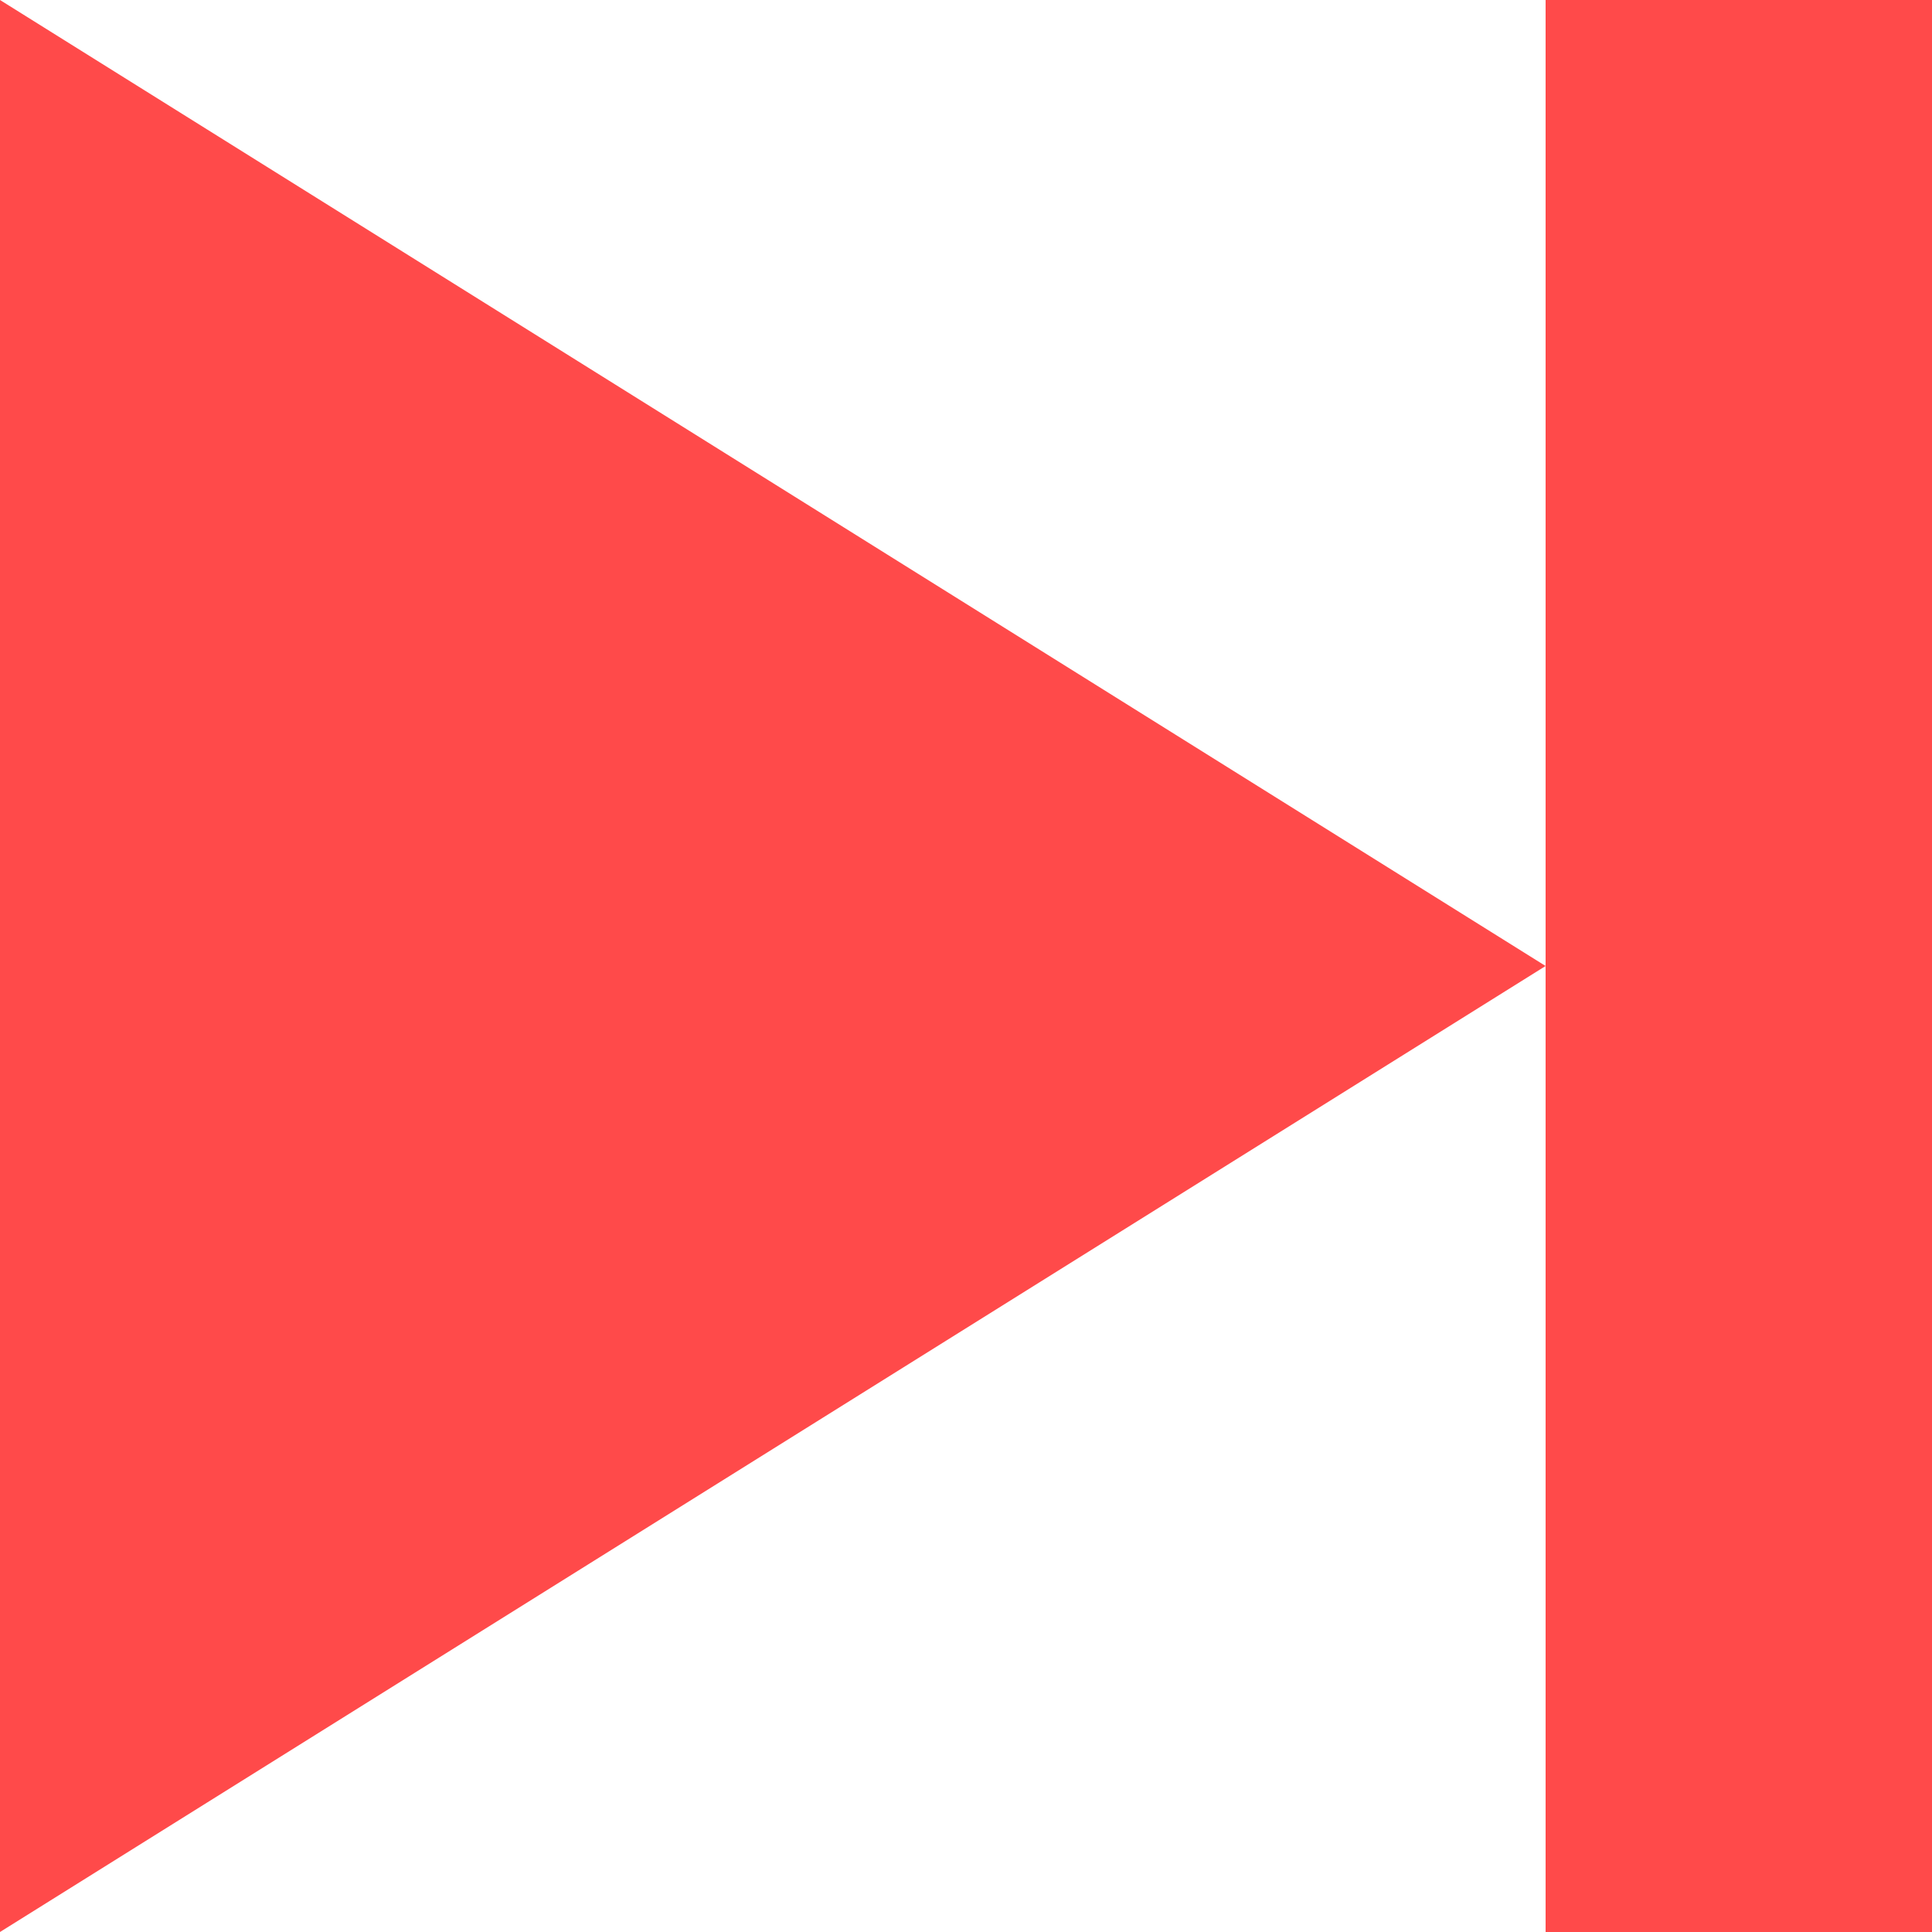
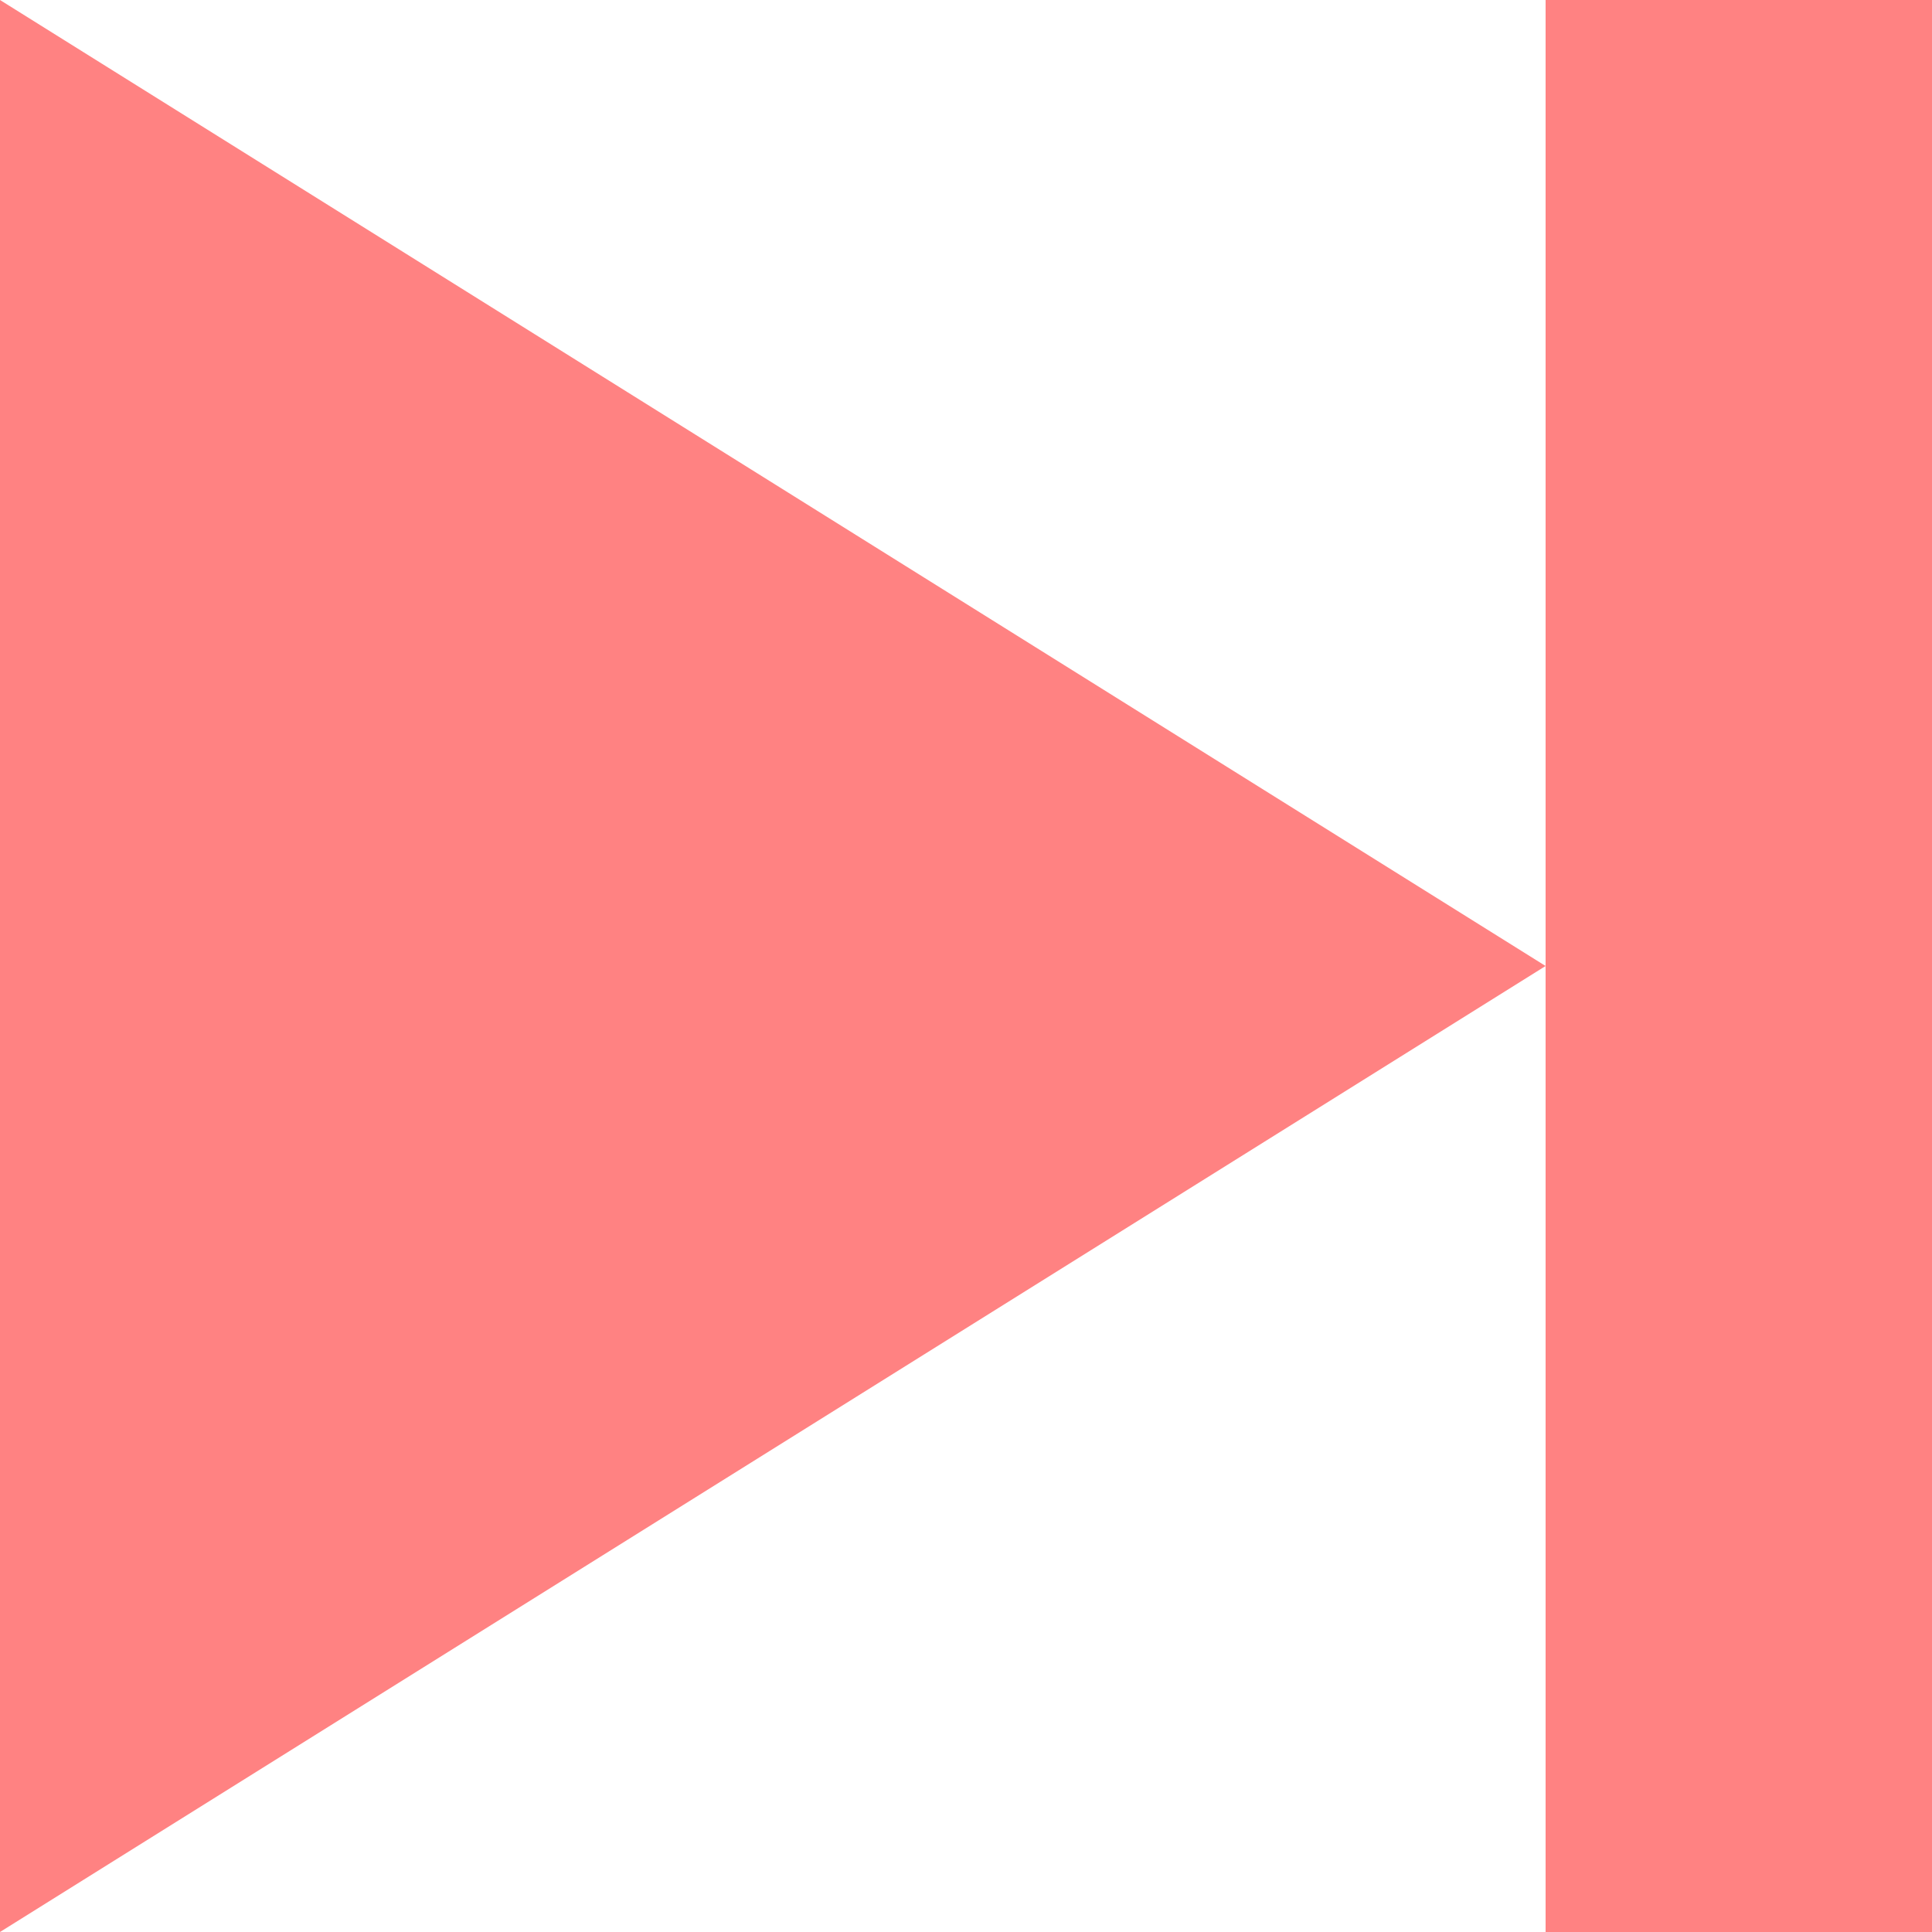
<svg xmlns="http://www.w3.org/2000/svg" width="40px" height="40px" viewBox="0 0 40 40" version="1.1">
  <defs />
  <g id="Page-1" stroke="none" stroke-width="1" fill="none" fill-rule="evenodd">
    <g id="next">
      <rect id="Rectangle-4" fill-opacity="0" fill="#D8D8D8" x="0" y="0" width="40" height="40" />
-       <polygon id="Triangle" fill="#FF4A4A" transform="translate(16, 20) rotate(90) translate(-16, -20) " points="16 4 36 36 -4 36" />
-       <rect id="Rectangle-2" fill="#FF4A4A" x="32" y="0" width="8" height="40" />
+       <polygon id="Triangle" fill="#ff8282" transform="translate(16, 20) rotate(90) translate(-16, -20) " points="16 4 36 36 -4 36" />
+       <rect id="Rectangle-2" fill="#ff8282" x="32" y="0" width="8" height="40" />
    </g>
  </g>
</svg>
